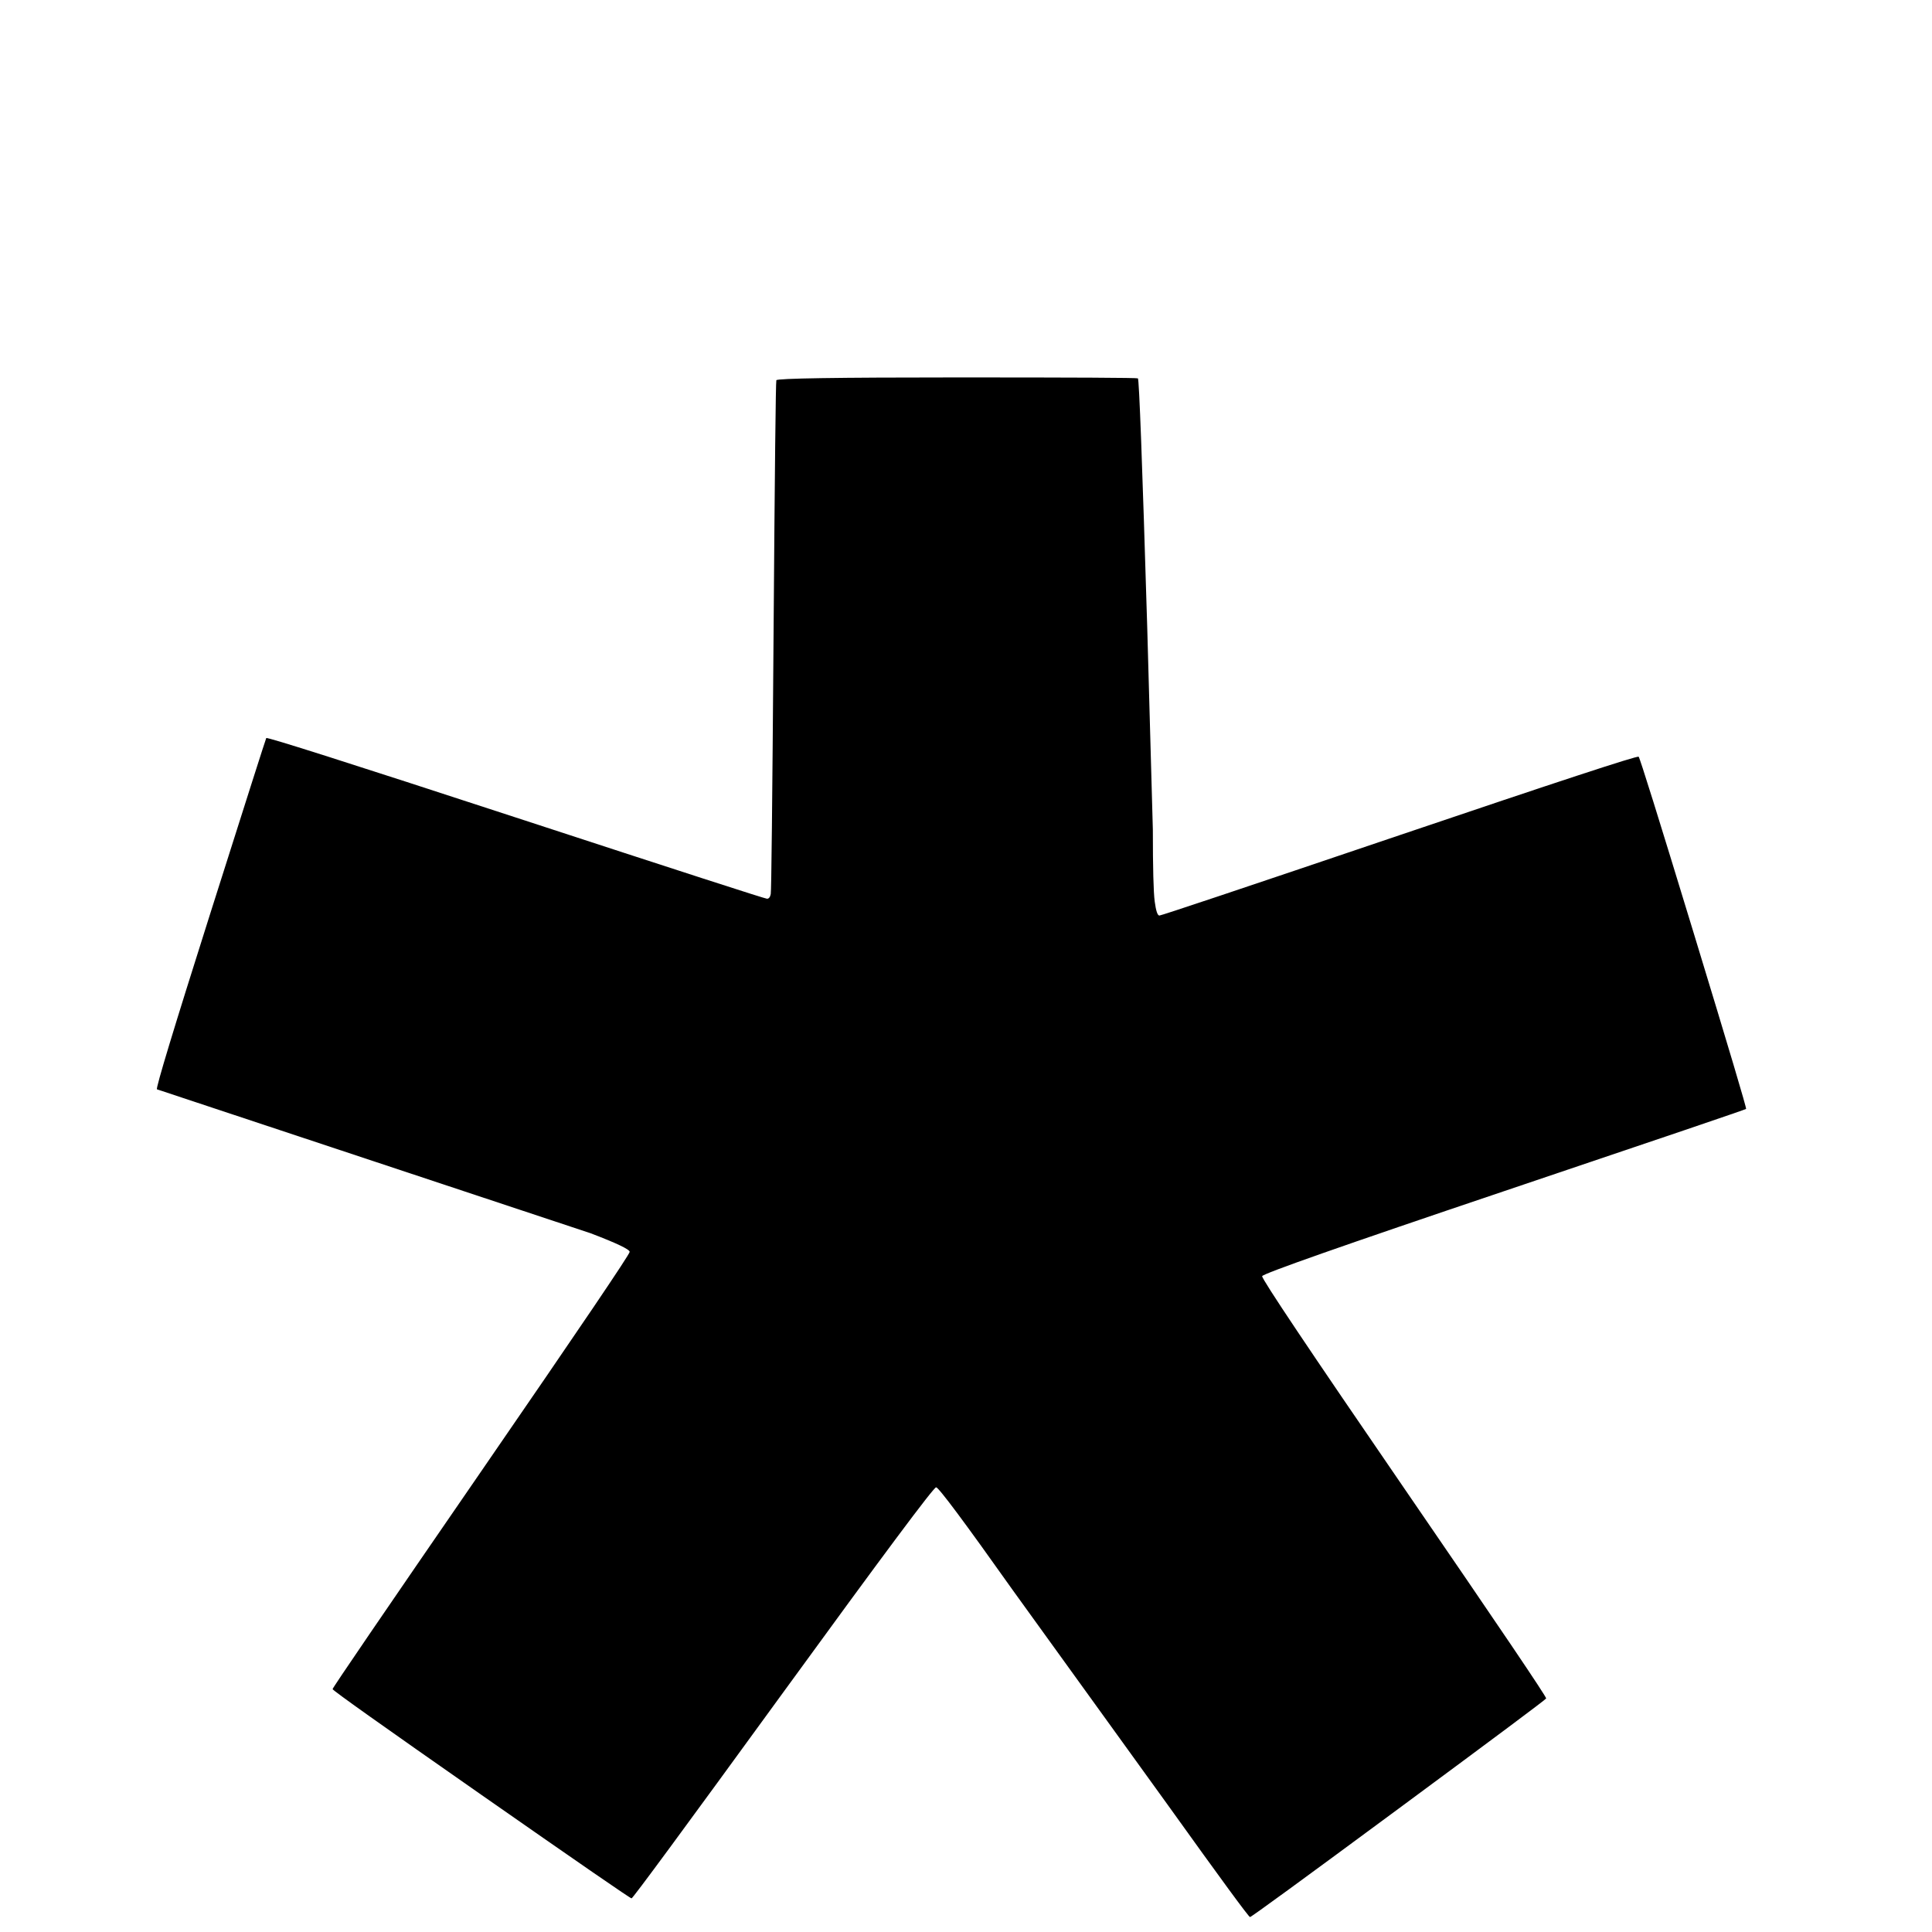
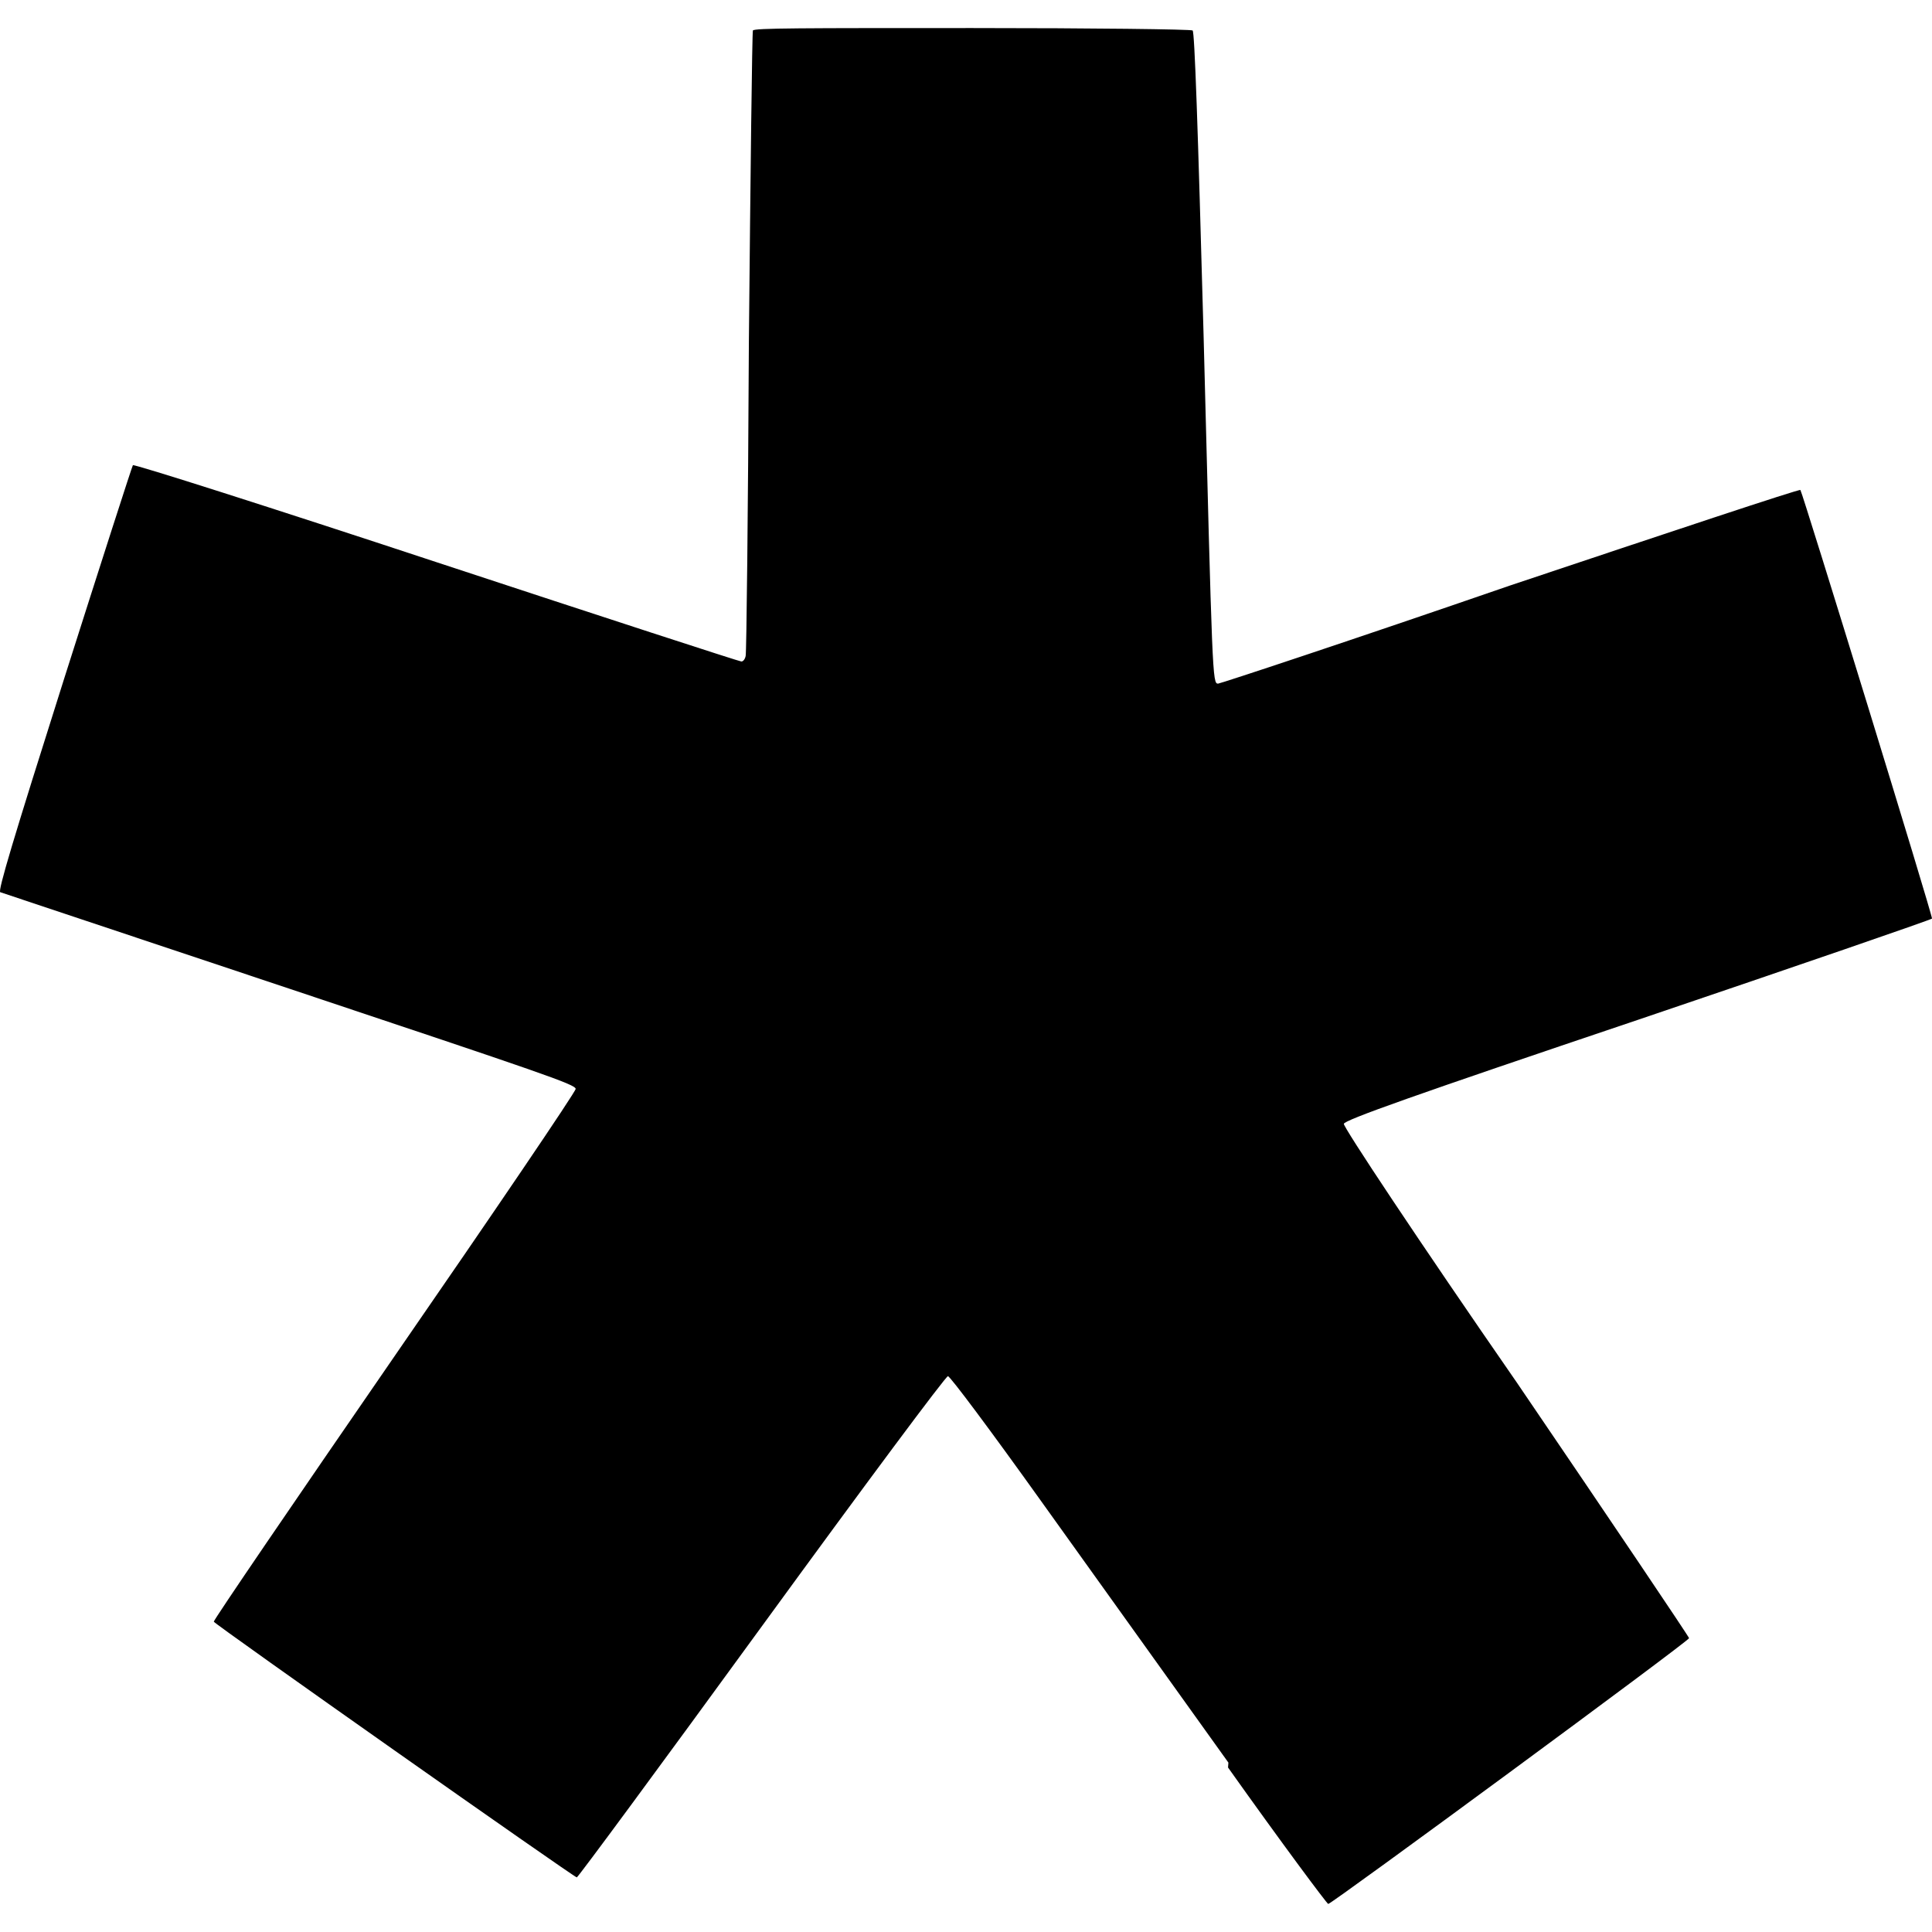
- <svg xmlns="http://www.w3.org/2000/svg" width="800px" height="800px" viewBox="-10 -5 1034 1034" version="1.1">
-   <path fill="#000000" d="M502 197q-96 0 -96.5 1.5t-1.5 137t-1.5 138t-2 2.5t-134.5 -43.5t-133.5 -42.5t-30 94t-28.5 94l232 77q21 8 21 10t-79.5 117.5t-79.5 116.5t79.5 56.5t80.5 55.5t81 -110t82 -110t41 55l83 115q43 60 44 60t79.5 -58t79 -59t-76 -112.5t-76 -113.5t129.5 -45.5 t129.5 -44t-28 -94t-29.5 -94.5t-128 42t-128.5 43t-2.5 -7.5t-1 -38.5l-3 -108q-4 -133 -5 -133.5t-97 -0.5z" />
+ <svg xmlns="http://www.w3.org/2000/svg" width="512" height="512" fill="none">
+   <g data-testid="diaspora">
+     <defs>
+       <clipPath id="a" class="frame-clip frame-clip-def">
+         <rect rx="20" ry="20" width="512" height="512" />
+       </clipPath>
+     </defs>
+     <g clip-path="url(#a)">
+       <g class="fills">
+         <rect rx="20" ry="20" width="512" height="512" class="frame-background" />
+       </g>
+       <g class="frame-children">
+         <path d="m325.57 467.152-49.743-69.453c-13.267-18.557-24.039-32.998-24.615-32.998-.576 0-21.459 28.028-49.402 66.402-26.621 36.561-48.634 66.424-48.954 66.424-.704 0-95.945-67.064-96.201-67.768-.128-.341 21.437-31.953 47.823-70.241 26.45-38.289 48.08-70.178 48.08-70.946 0-1.173-8.703-4.117-75.873-26.557L.065 236.44c-.64-.384 3.328-13.652 16.915-56.526 9.812-30.844 18.003-56.313 18.238-56.633.299-.341 36.475 11.177 80.459 25.703 44.005 14.505 80.31 26.322 80.8 26.322.47 0 .982-.64 1.131-1.493.213-.64.64-38.096.853-83.189.427-44.795.853-81.91 1.067-82.55.426-.64 12.798-.64 58.232-.64 31.655 0 57.87.32 58.297.64.533.341 1.386 25.298 2.901 80.63 2.346 91.188 2.346 92.468 3.839 92.468.534 0 35.409-11.518 77.431-26.023 42.085-14.078 76.619-25.597 76.896-25.298.64.938 35.196 113.265 34.876 113.585-.363.342-35.558 12.479-78.07 26.877-58.873 19.837-77.793 26.556-77.793 27.516-.298.64 19.838 31.036 45.776 68.472 25.255 37.115 45.711 67.511 45.711 67.831-.32.981-94.708 70.434-95.625 70.434-.32 0-12.478-16.34-26.557-36.156l.107-1.429Z" style="fill: rgb(0, 0, 0); fill-opacity: 1;" class="fills" data-testid="svg-path" />
+       </g>
+     </g>
+   </g>
</svg>
